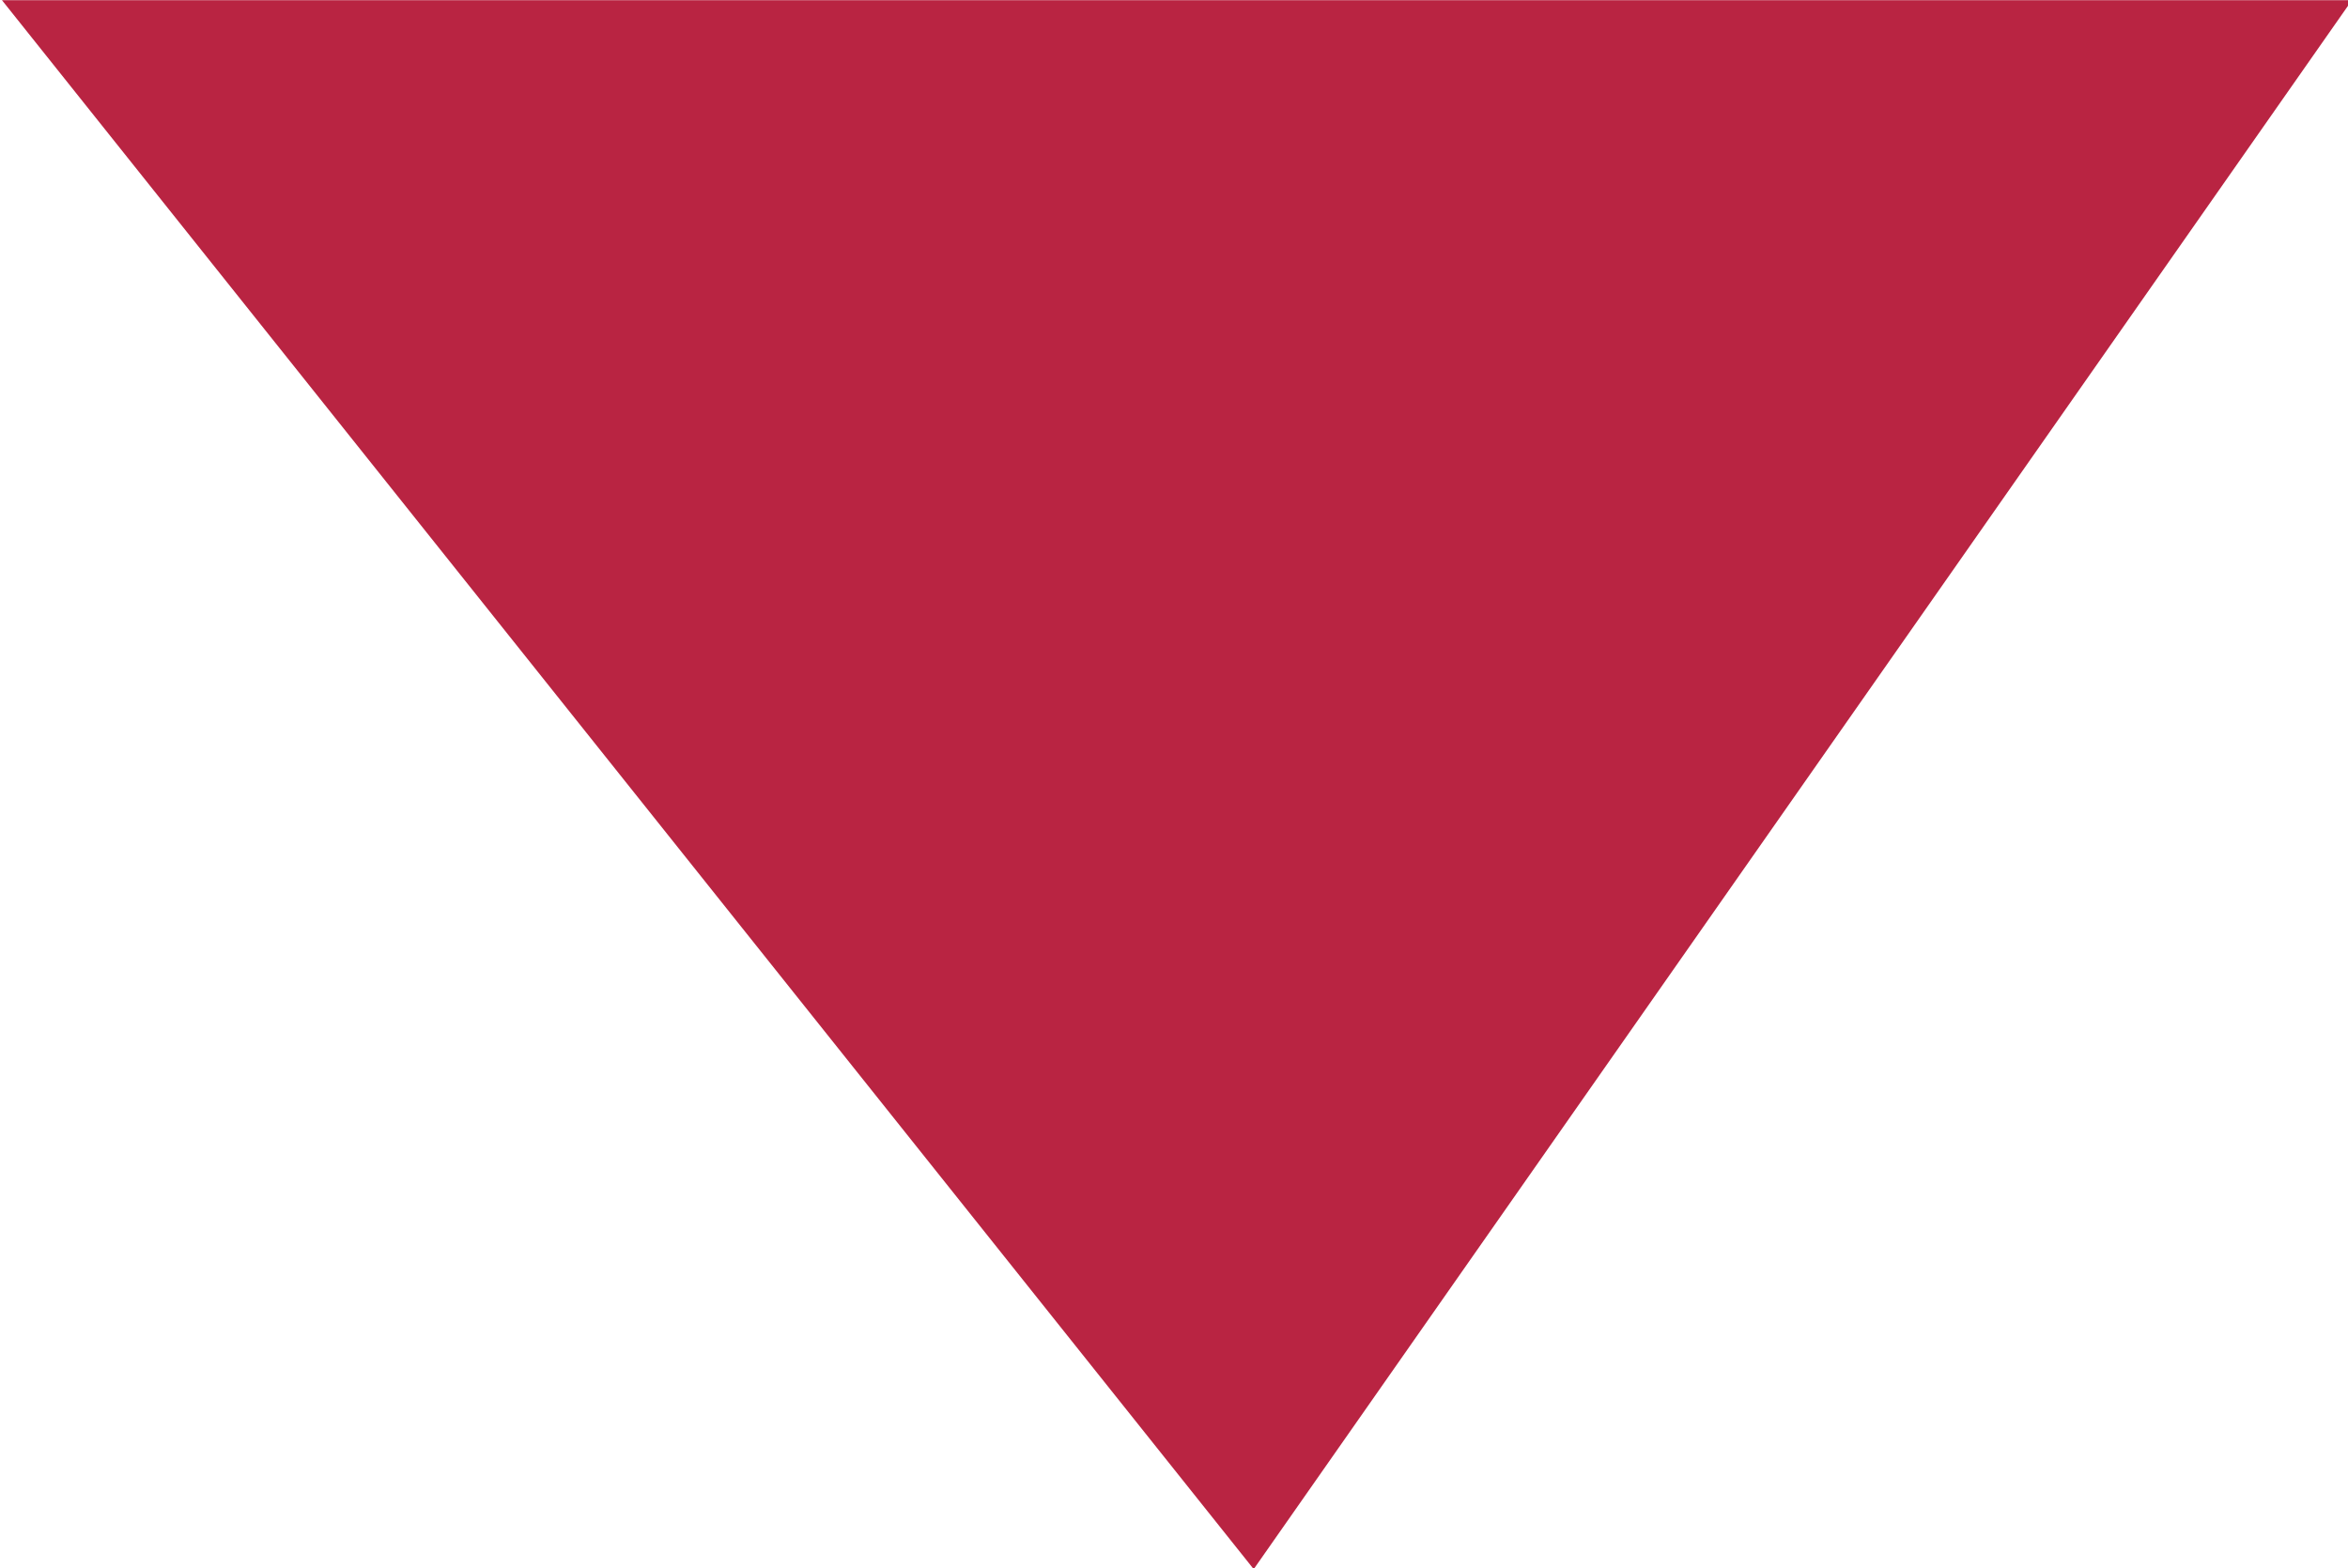
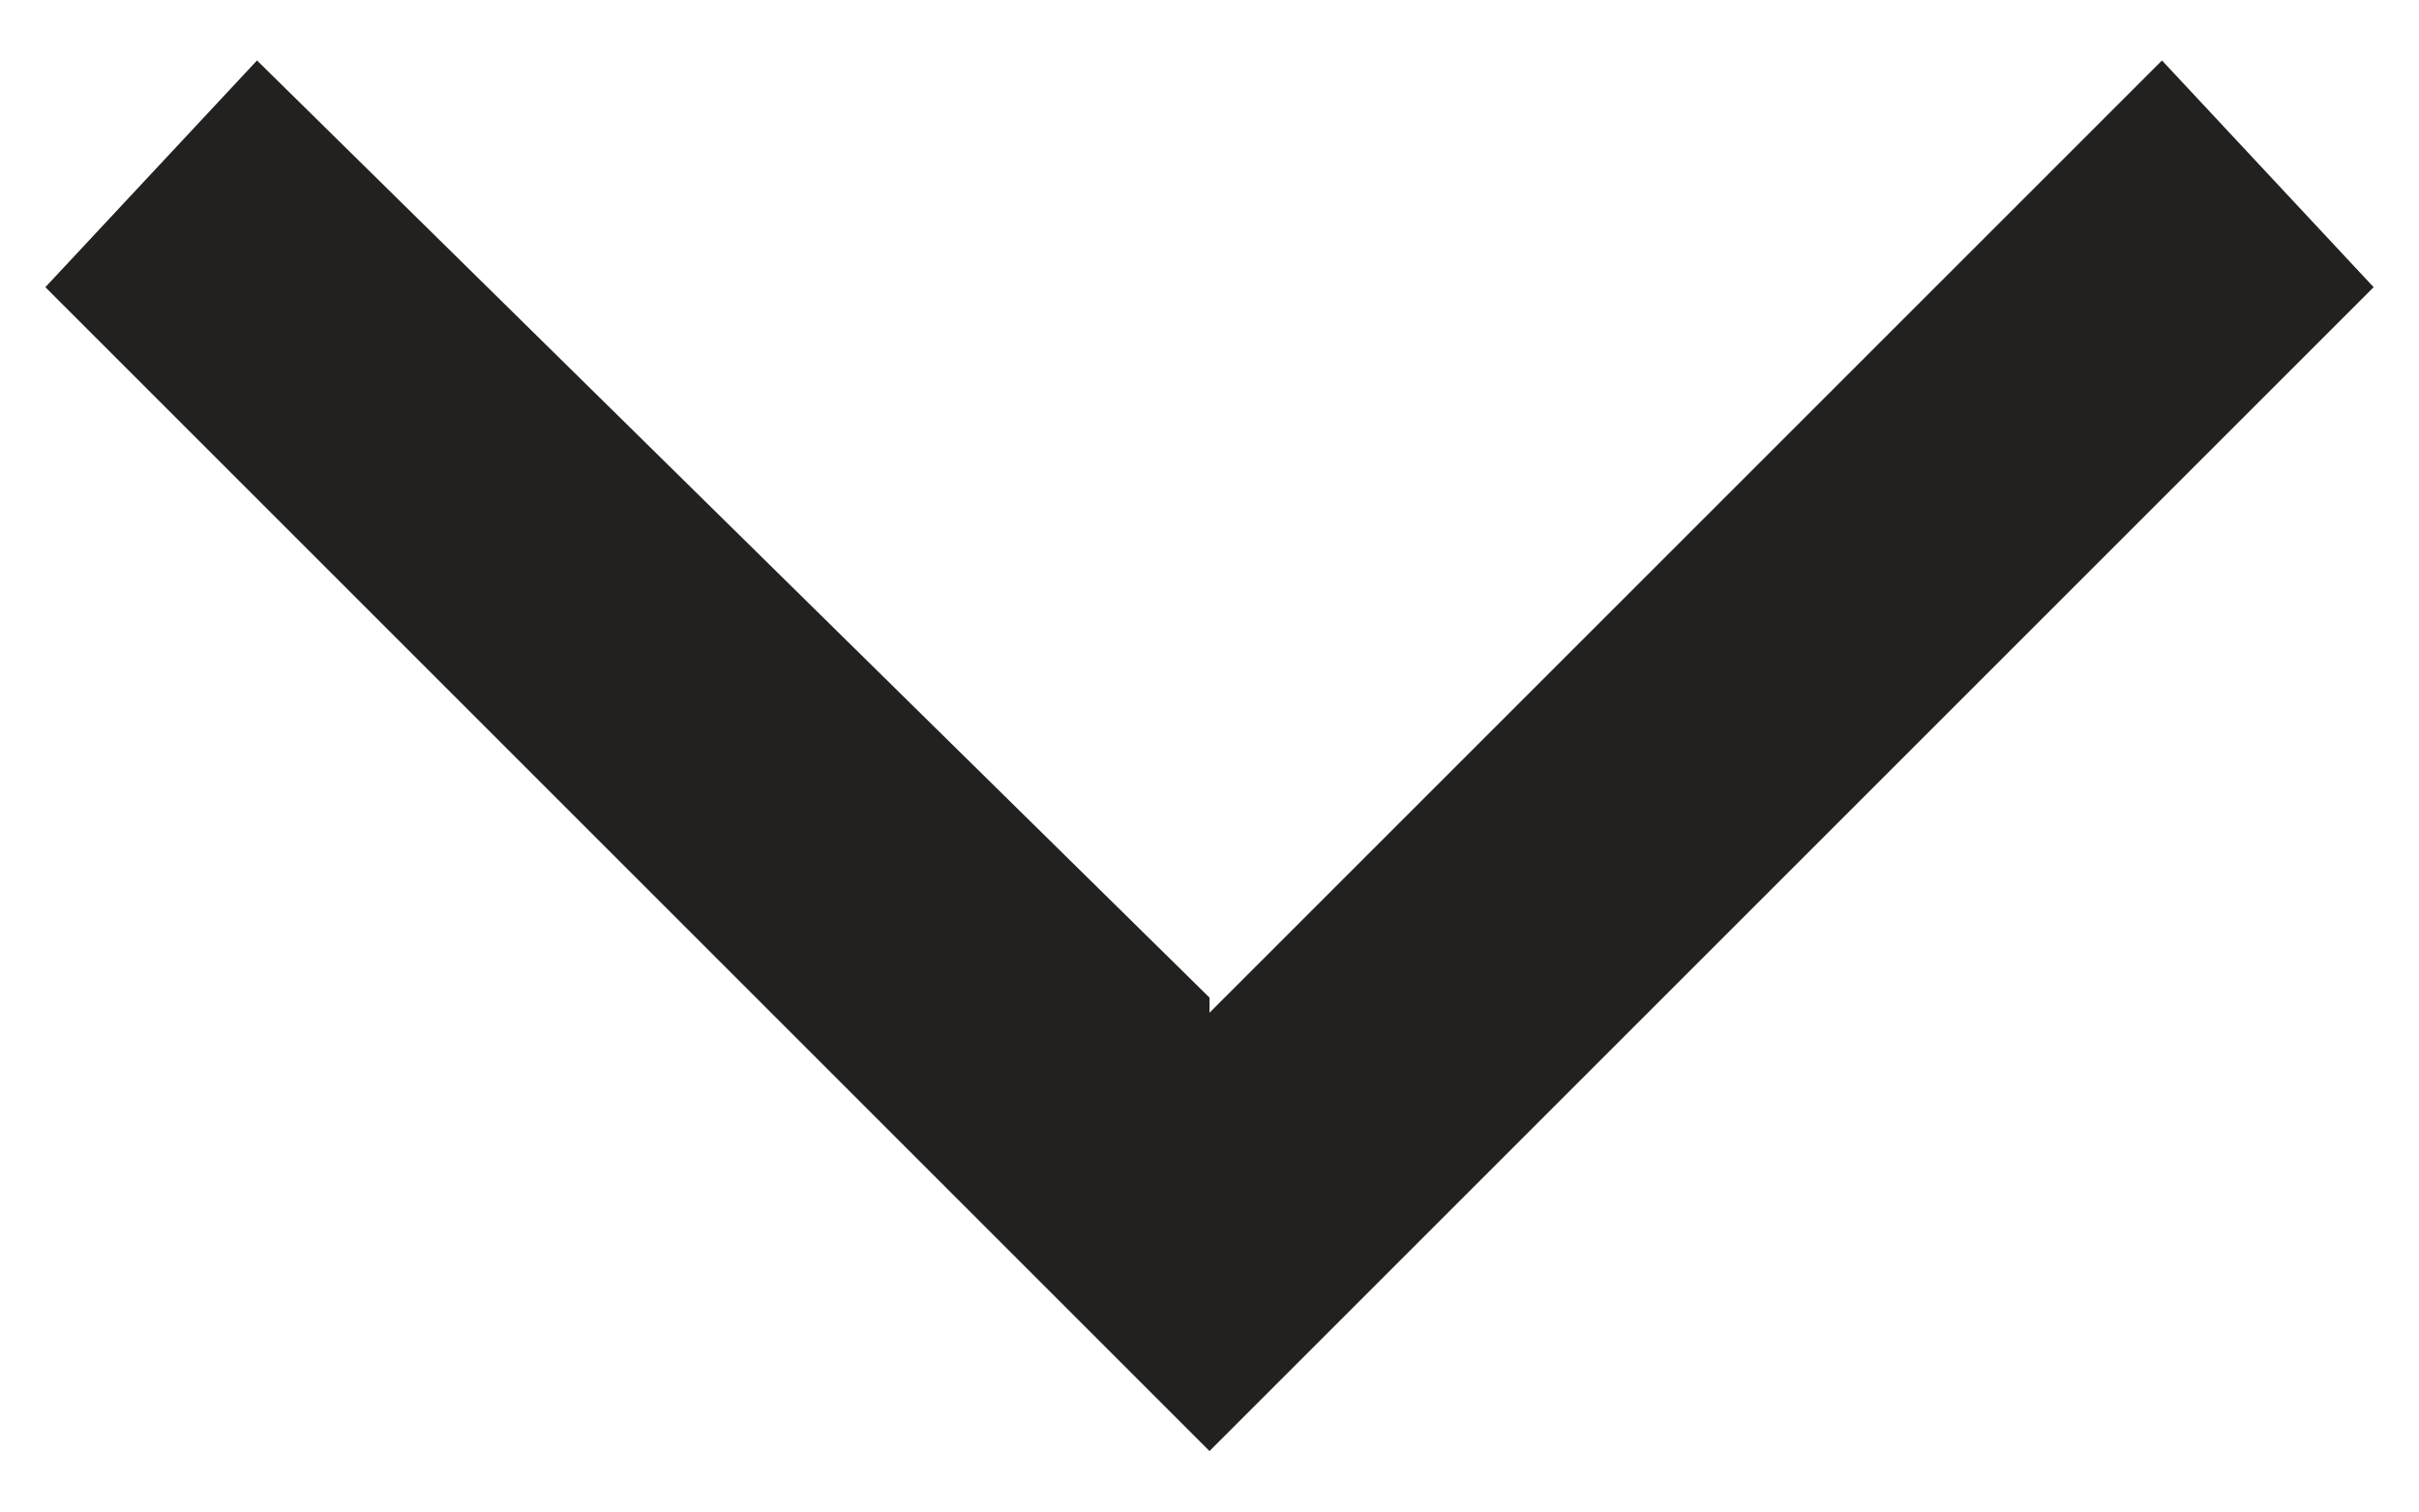
- <svg xmlns="http://www.w3.org/2000/svg" width="11.93" height="7.968" viewBox="0 0 11.93 7.968">
-   <defs>
-     <style>
-       .cls-1 {
-         fill: #b92442;
-         fill-rule: evenodd;
-       }
-     </style>
-   </defs>
-   <path id="_" data-name="&gt;" class="cls-1" d="M1320.67,989.845h11.94l-5.58,7.974Z" transform="translate(-1320.66 -989.844)" />
+ <svg xmlns="http://www.w3.org/2000/svg" version="1.1" id="caret-down" x="0px" y="0px" viewBox="0 0 16 10" style="enable-background:new 0 0 16 10;" xml:space="preserve">
+   <style type="text/css">
+ 	.st0{fill:#232120;}
+ </style>
+   <polygon class="st0" points="14.3,0.4 8,6.7 8,6.6 1.7,0.4 0.3,1.9 8,9.6 8,9.6 8,9.6 15.7,1.9 " />
</svg>
